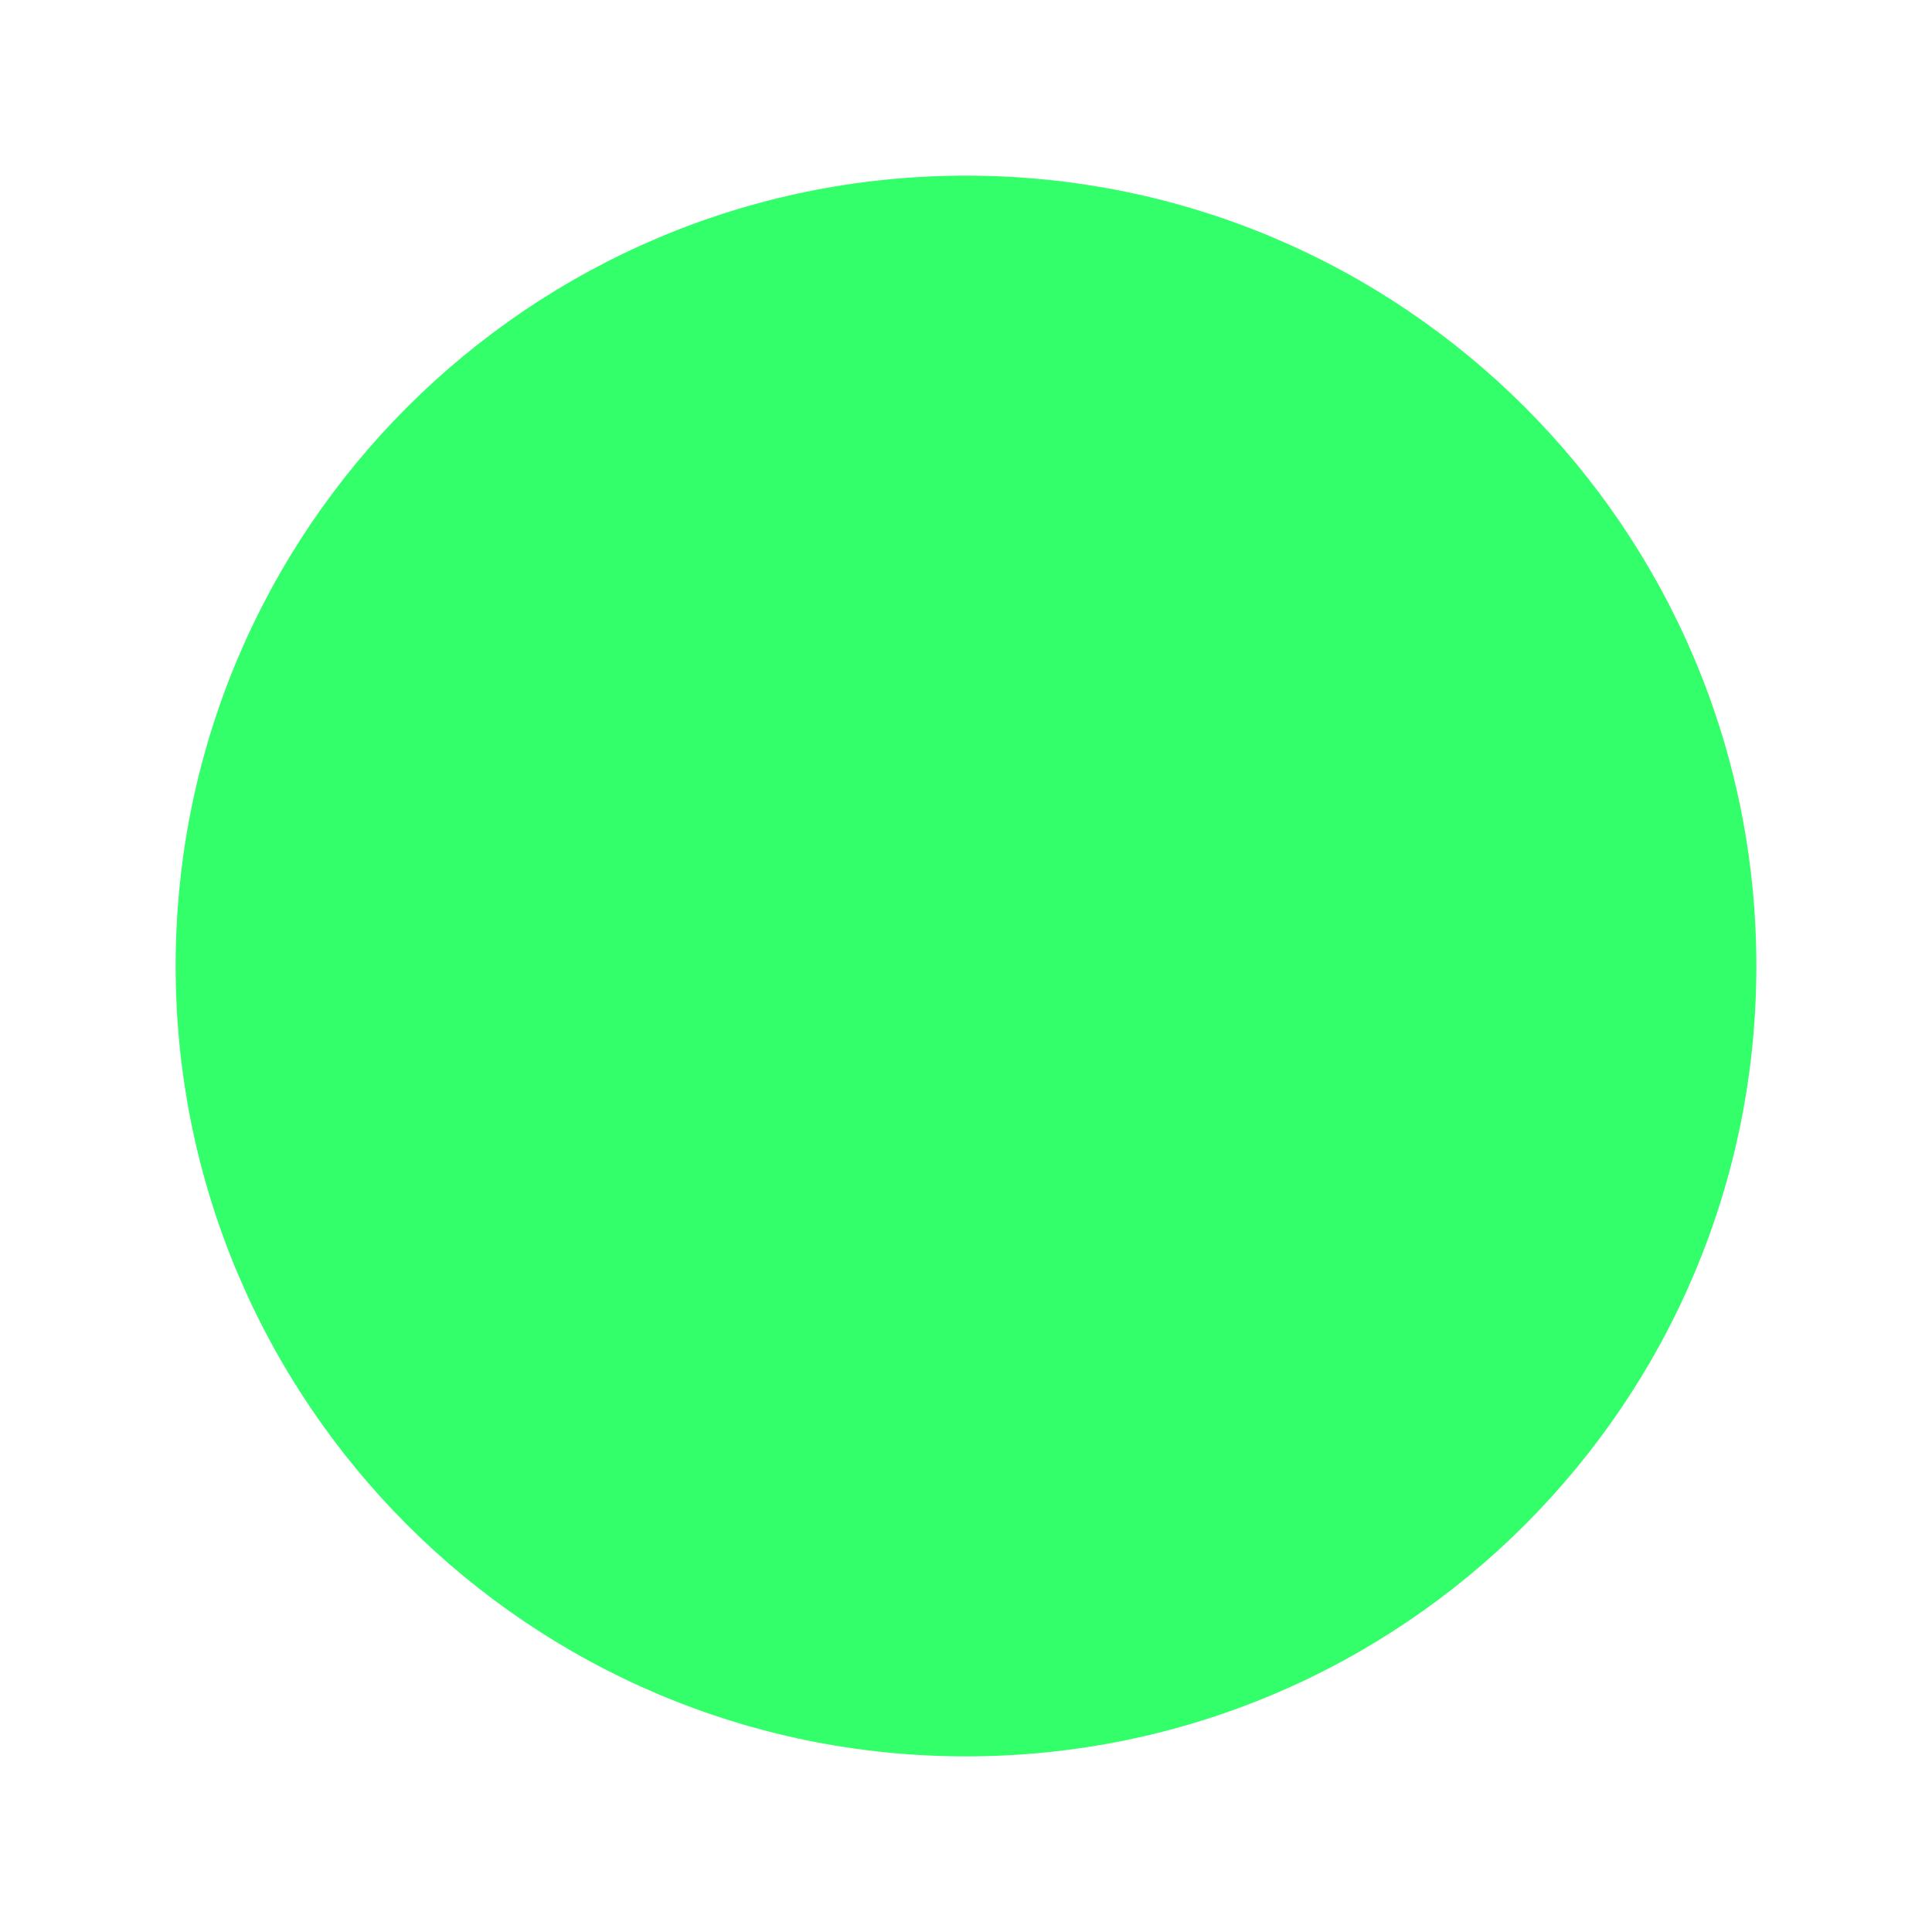
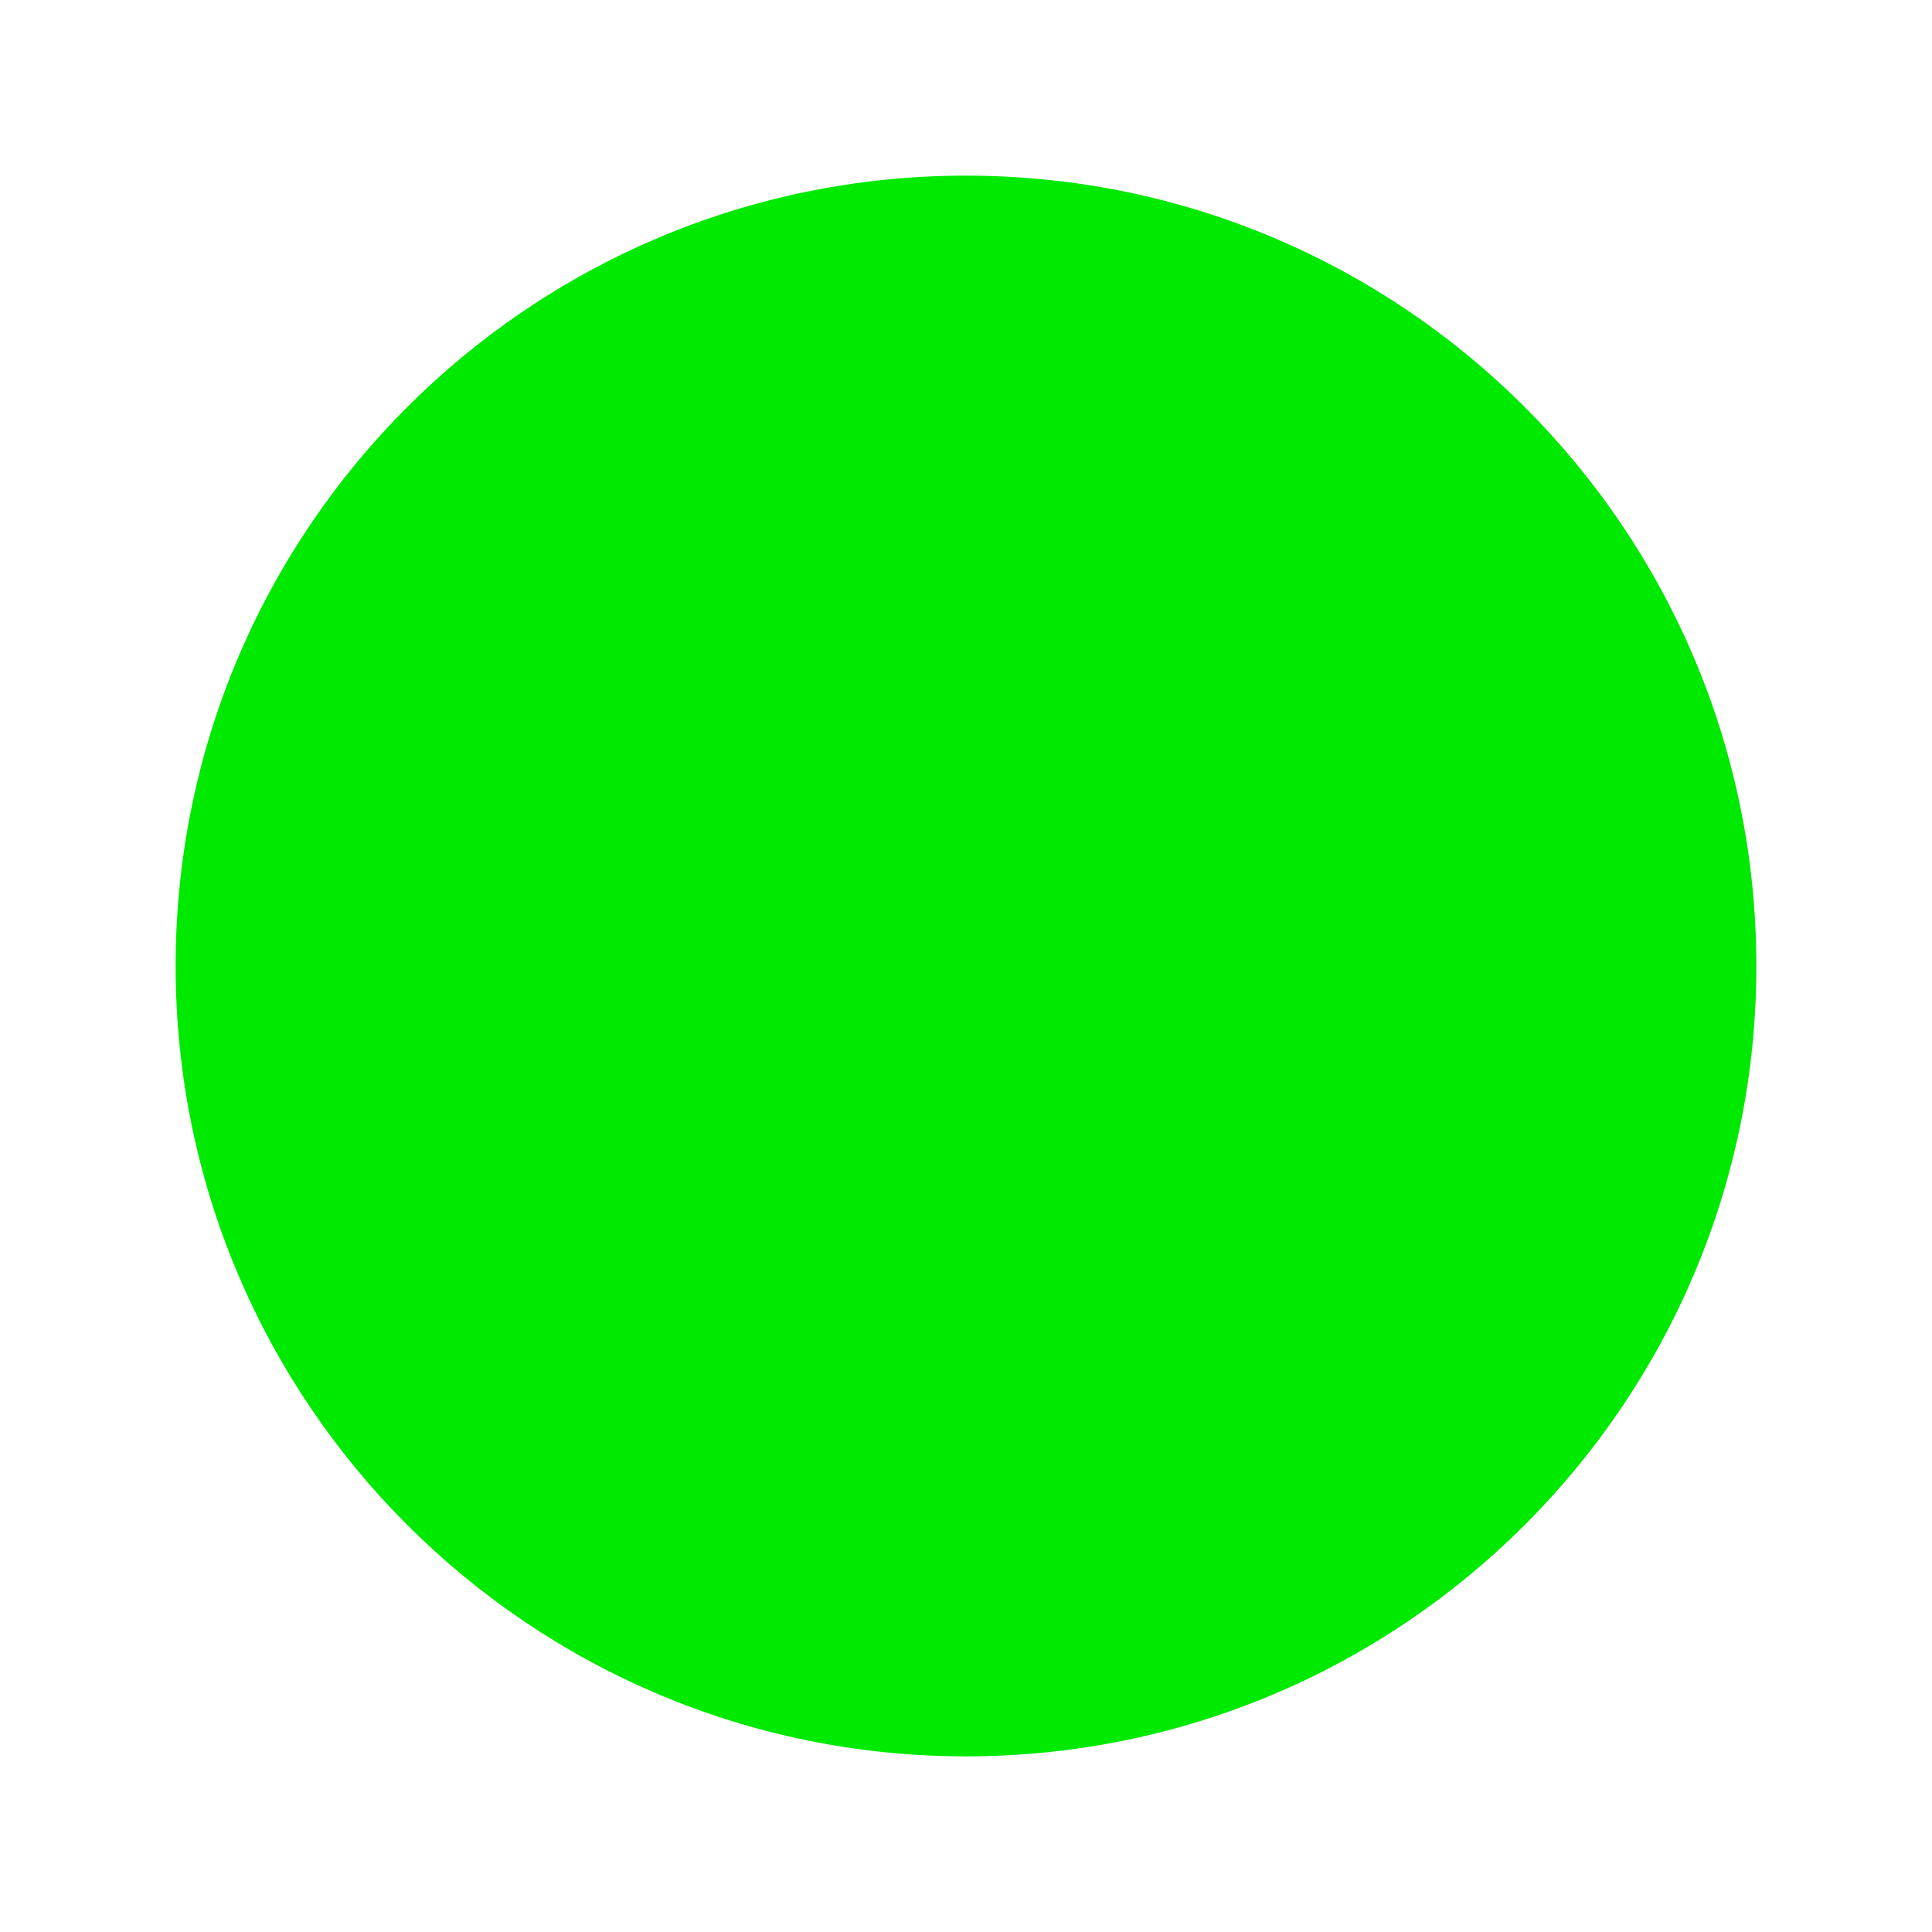
<svg xmlns="http://www.w3.org/2000/svg" version="1.1" id="circle-11" width="11px" height="11px" viewBox="0 0 11 11">
-   <path d="M10,5.5C10,7.985,7.985,10,5.5,10S1,7.985,1,5.5S3.015,1,5.5,1S10,3.015,10,5.5z" id="id_101" style="fill: rgb(50, 255, 106);" />
+   <path d="M10,5.5C10,7.985,7.985,10,5.5,10S1,7.985,1,5.5S3.015,1,5.5,1S10,3.015,10,5.5z" id="id_101" style="fill: #00e900;" />
</svg>
